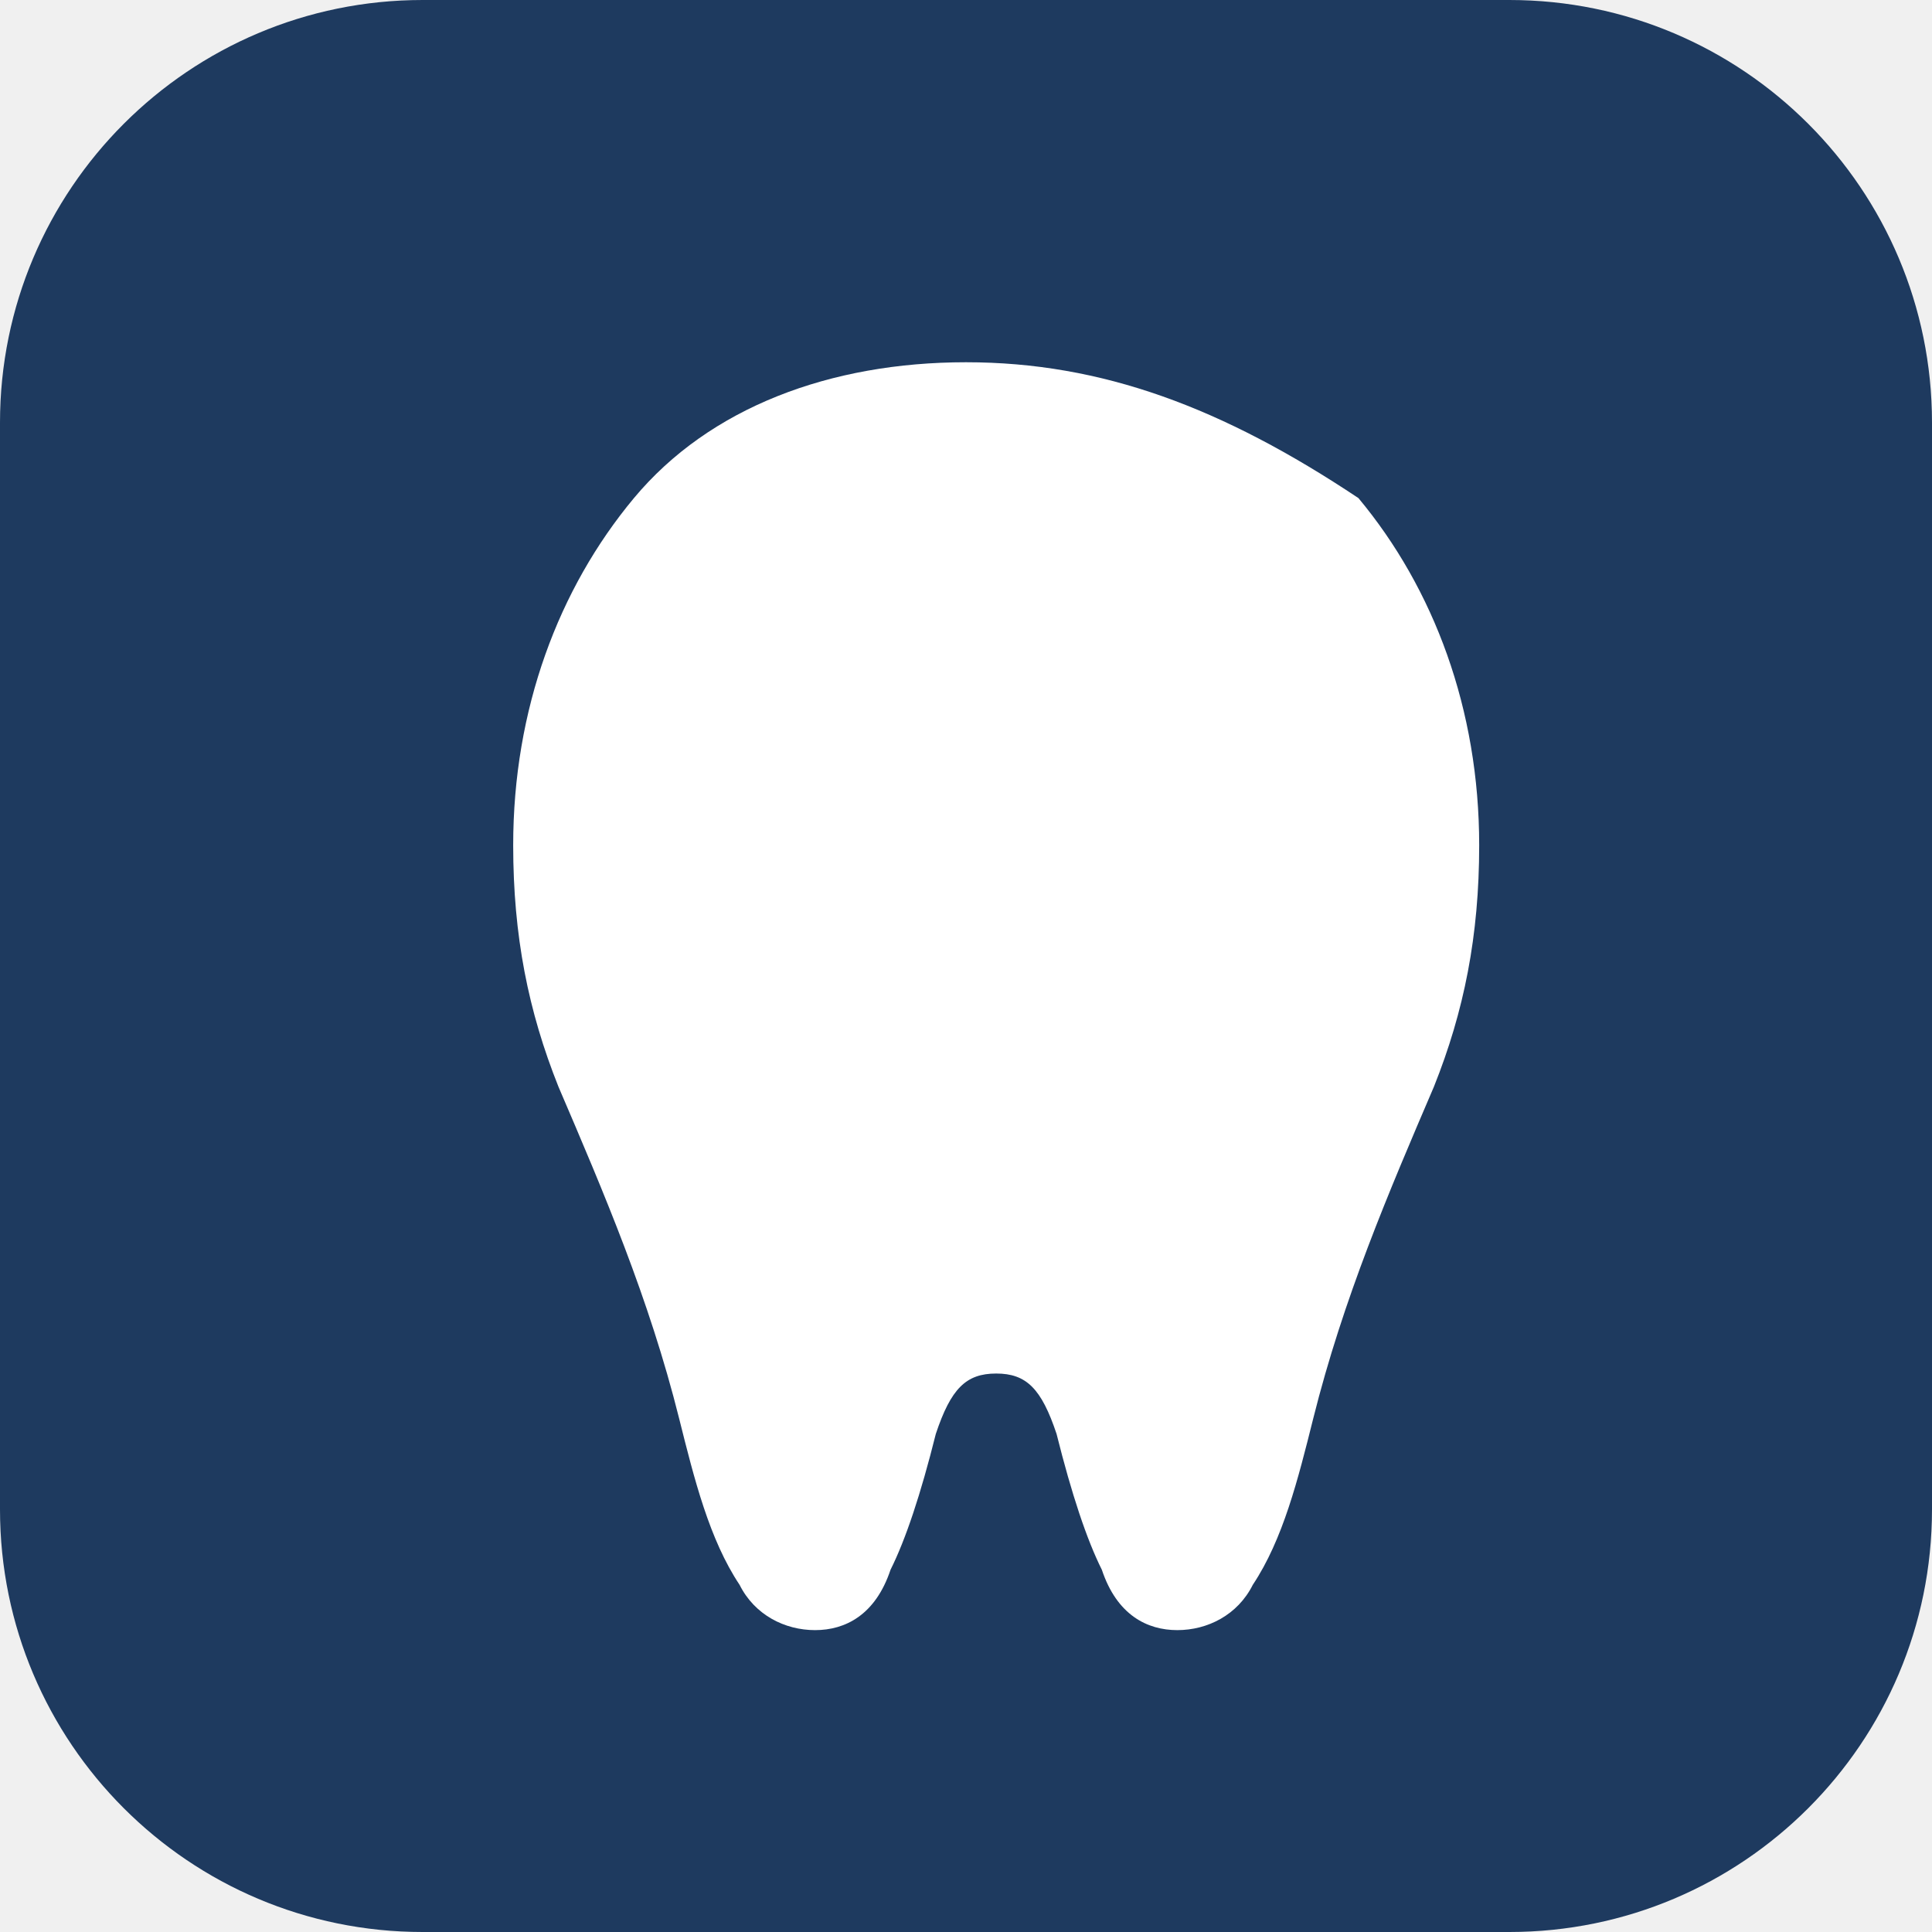
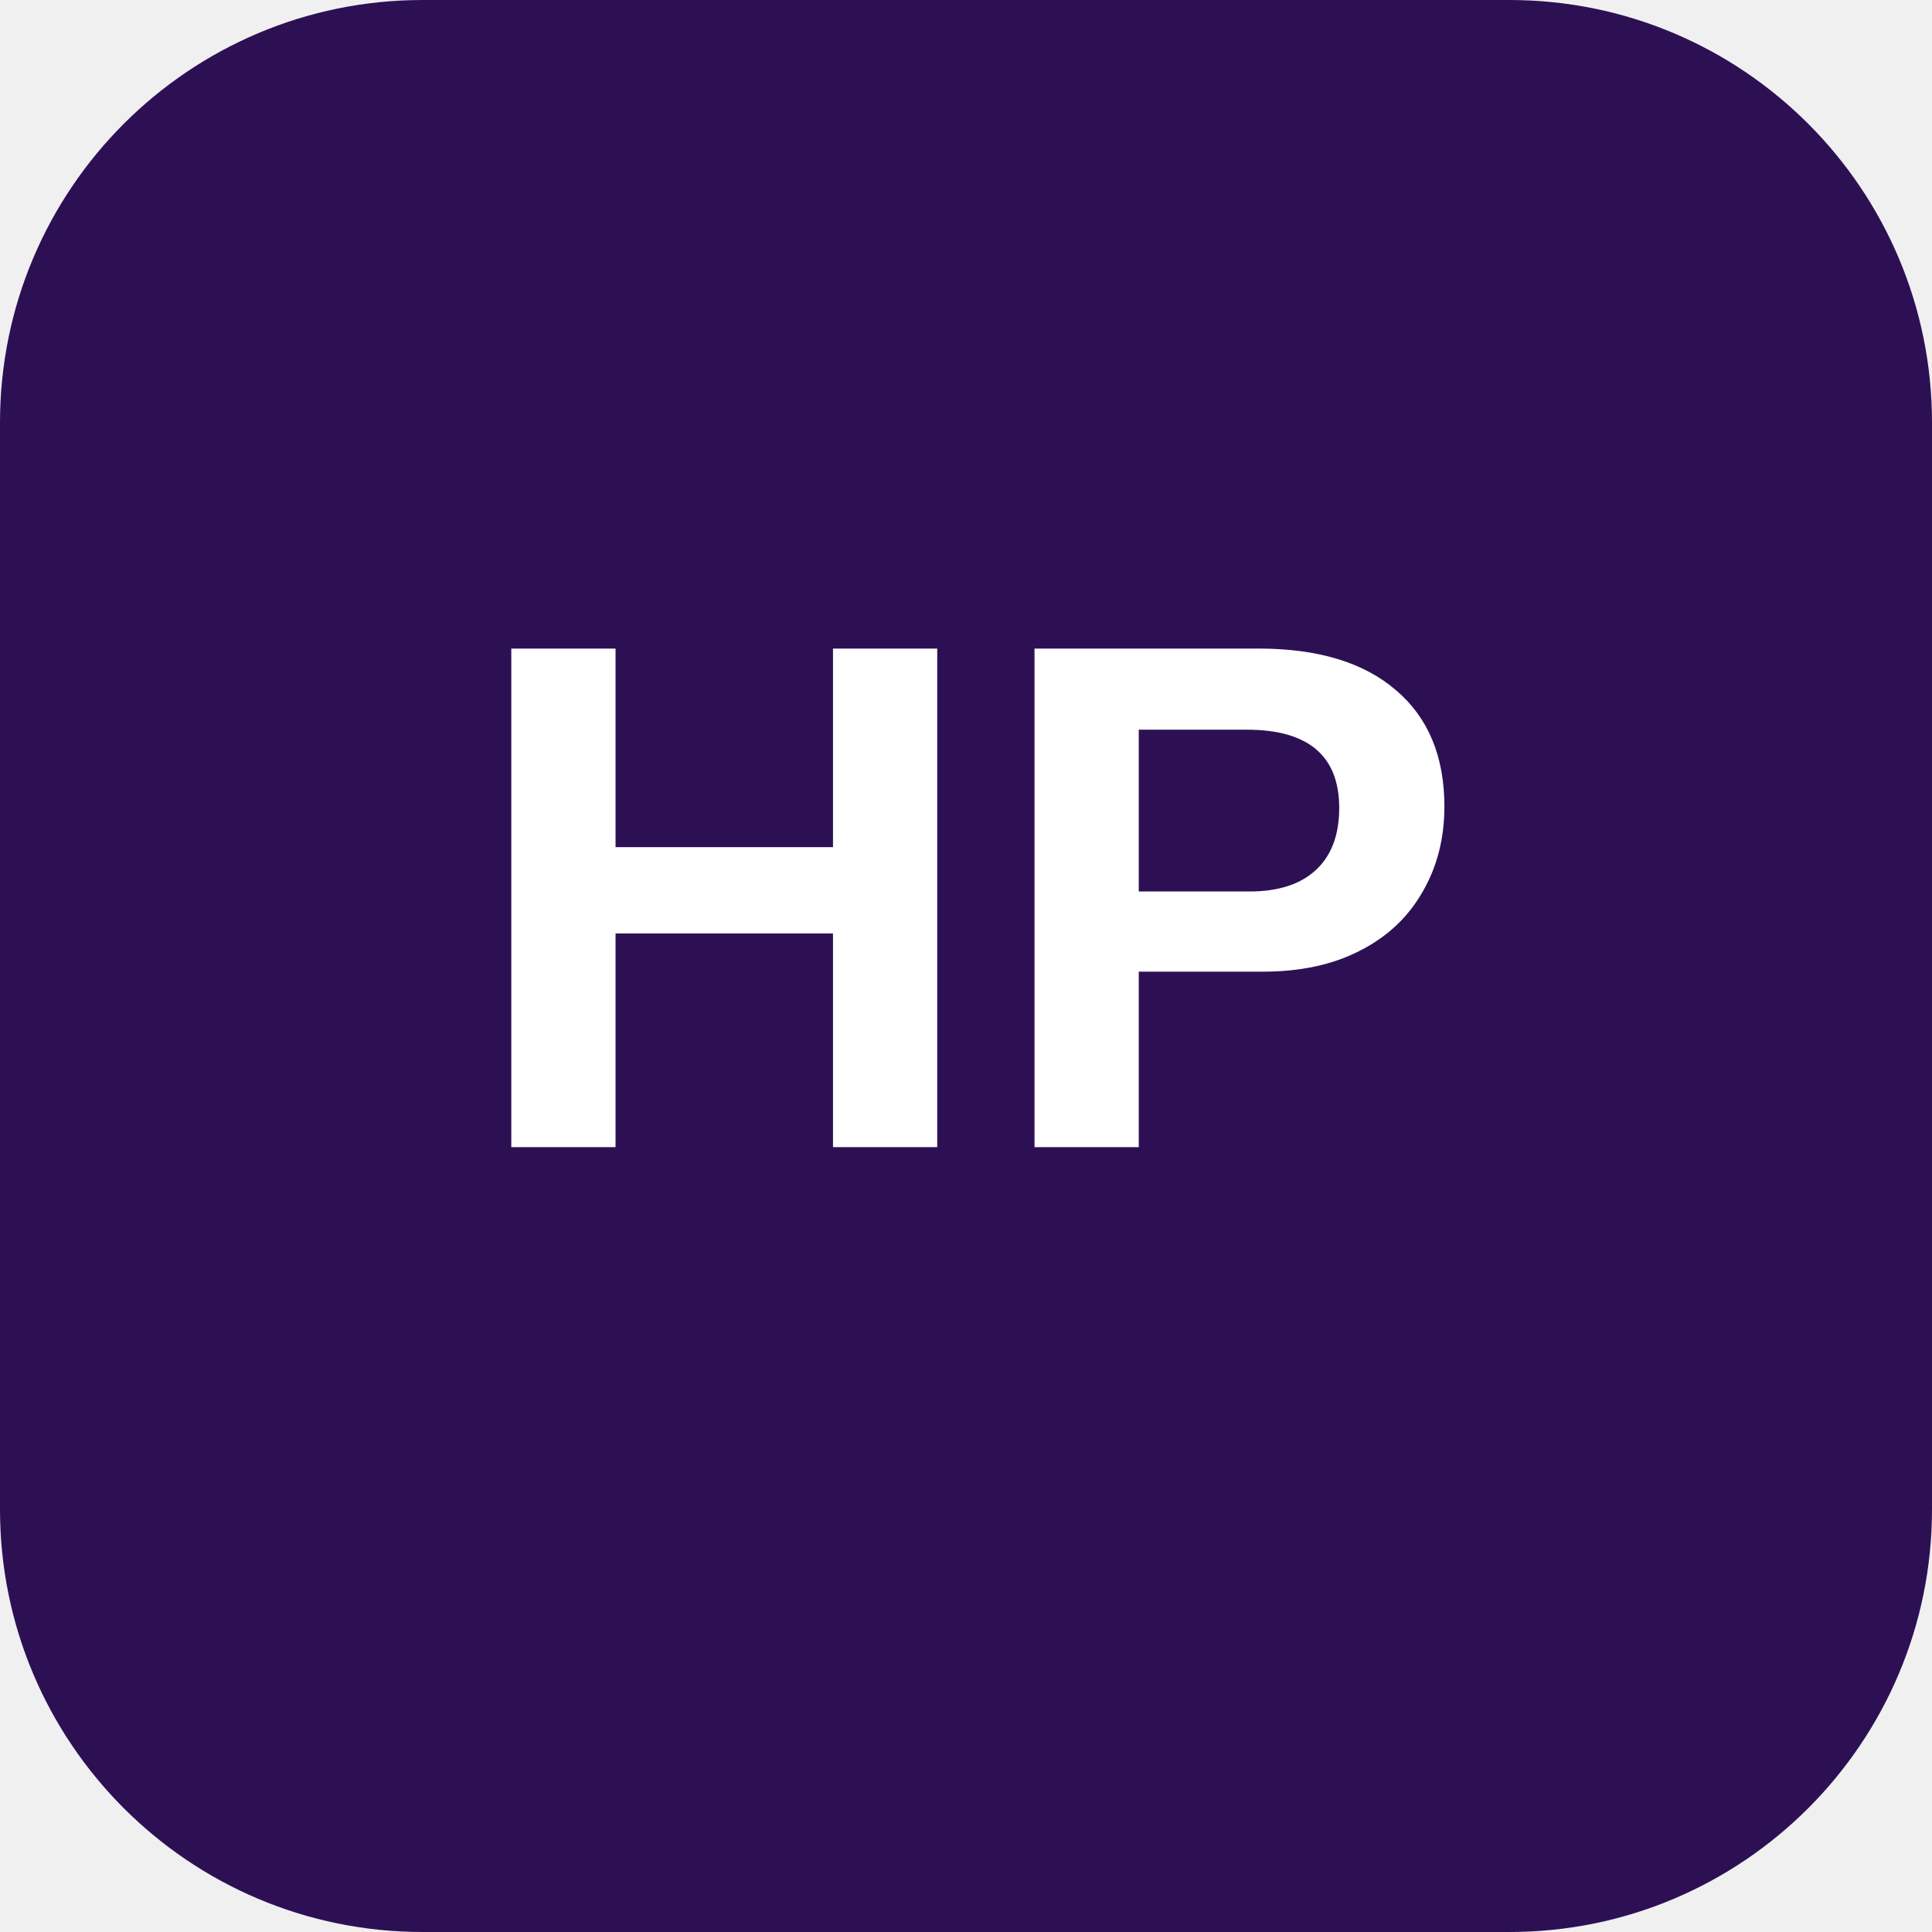
<svg xmlns="http://www.w3.org/2000/svg" viewBox="0 0 64 64" fill="none">
-   <rect width="64" height="64" rx="14" fill="#1e3a5f" />
-   <path d="M32 12c-4.5 0-8.5 1.5-11 4.5C18.5 19.5 17 23.5 17 28c0 3 .5 5.5 1.5 8 1.5 3.5 3 7 4 11 .5 2 1 4 2 5.5.5 1 1.5 1.5 2.5 1.5s2-.5 2.5-2c.5-1 1-2.5 1.5-4.5.5-1.5 1-2 2-2s1.5.5 2 2c.5 2 1 3.5 1.5 4.5.5 1.5 1.5 2 2.5 2s2-.5 2.5-1.5c1-1.5 1.5-3.5 2-5.5 1-4 2.5-7.5 4-11 1-2.5 1.5-5 1.5-8 0-4.5-1.5-8.5-4-11.5C40.5 13.5 36.5 12 32 12z" fill="white" />
+   <rect width="64" height="64" rx="14" fill="#2D1054" />
+   <text x="32" y="38" font-family="Arial, Helvetica, sans-serif" font-size="24" font-weight="bold" fill="white" text-anchor="middle">HP</text>
</svg>
